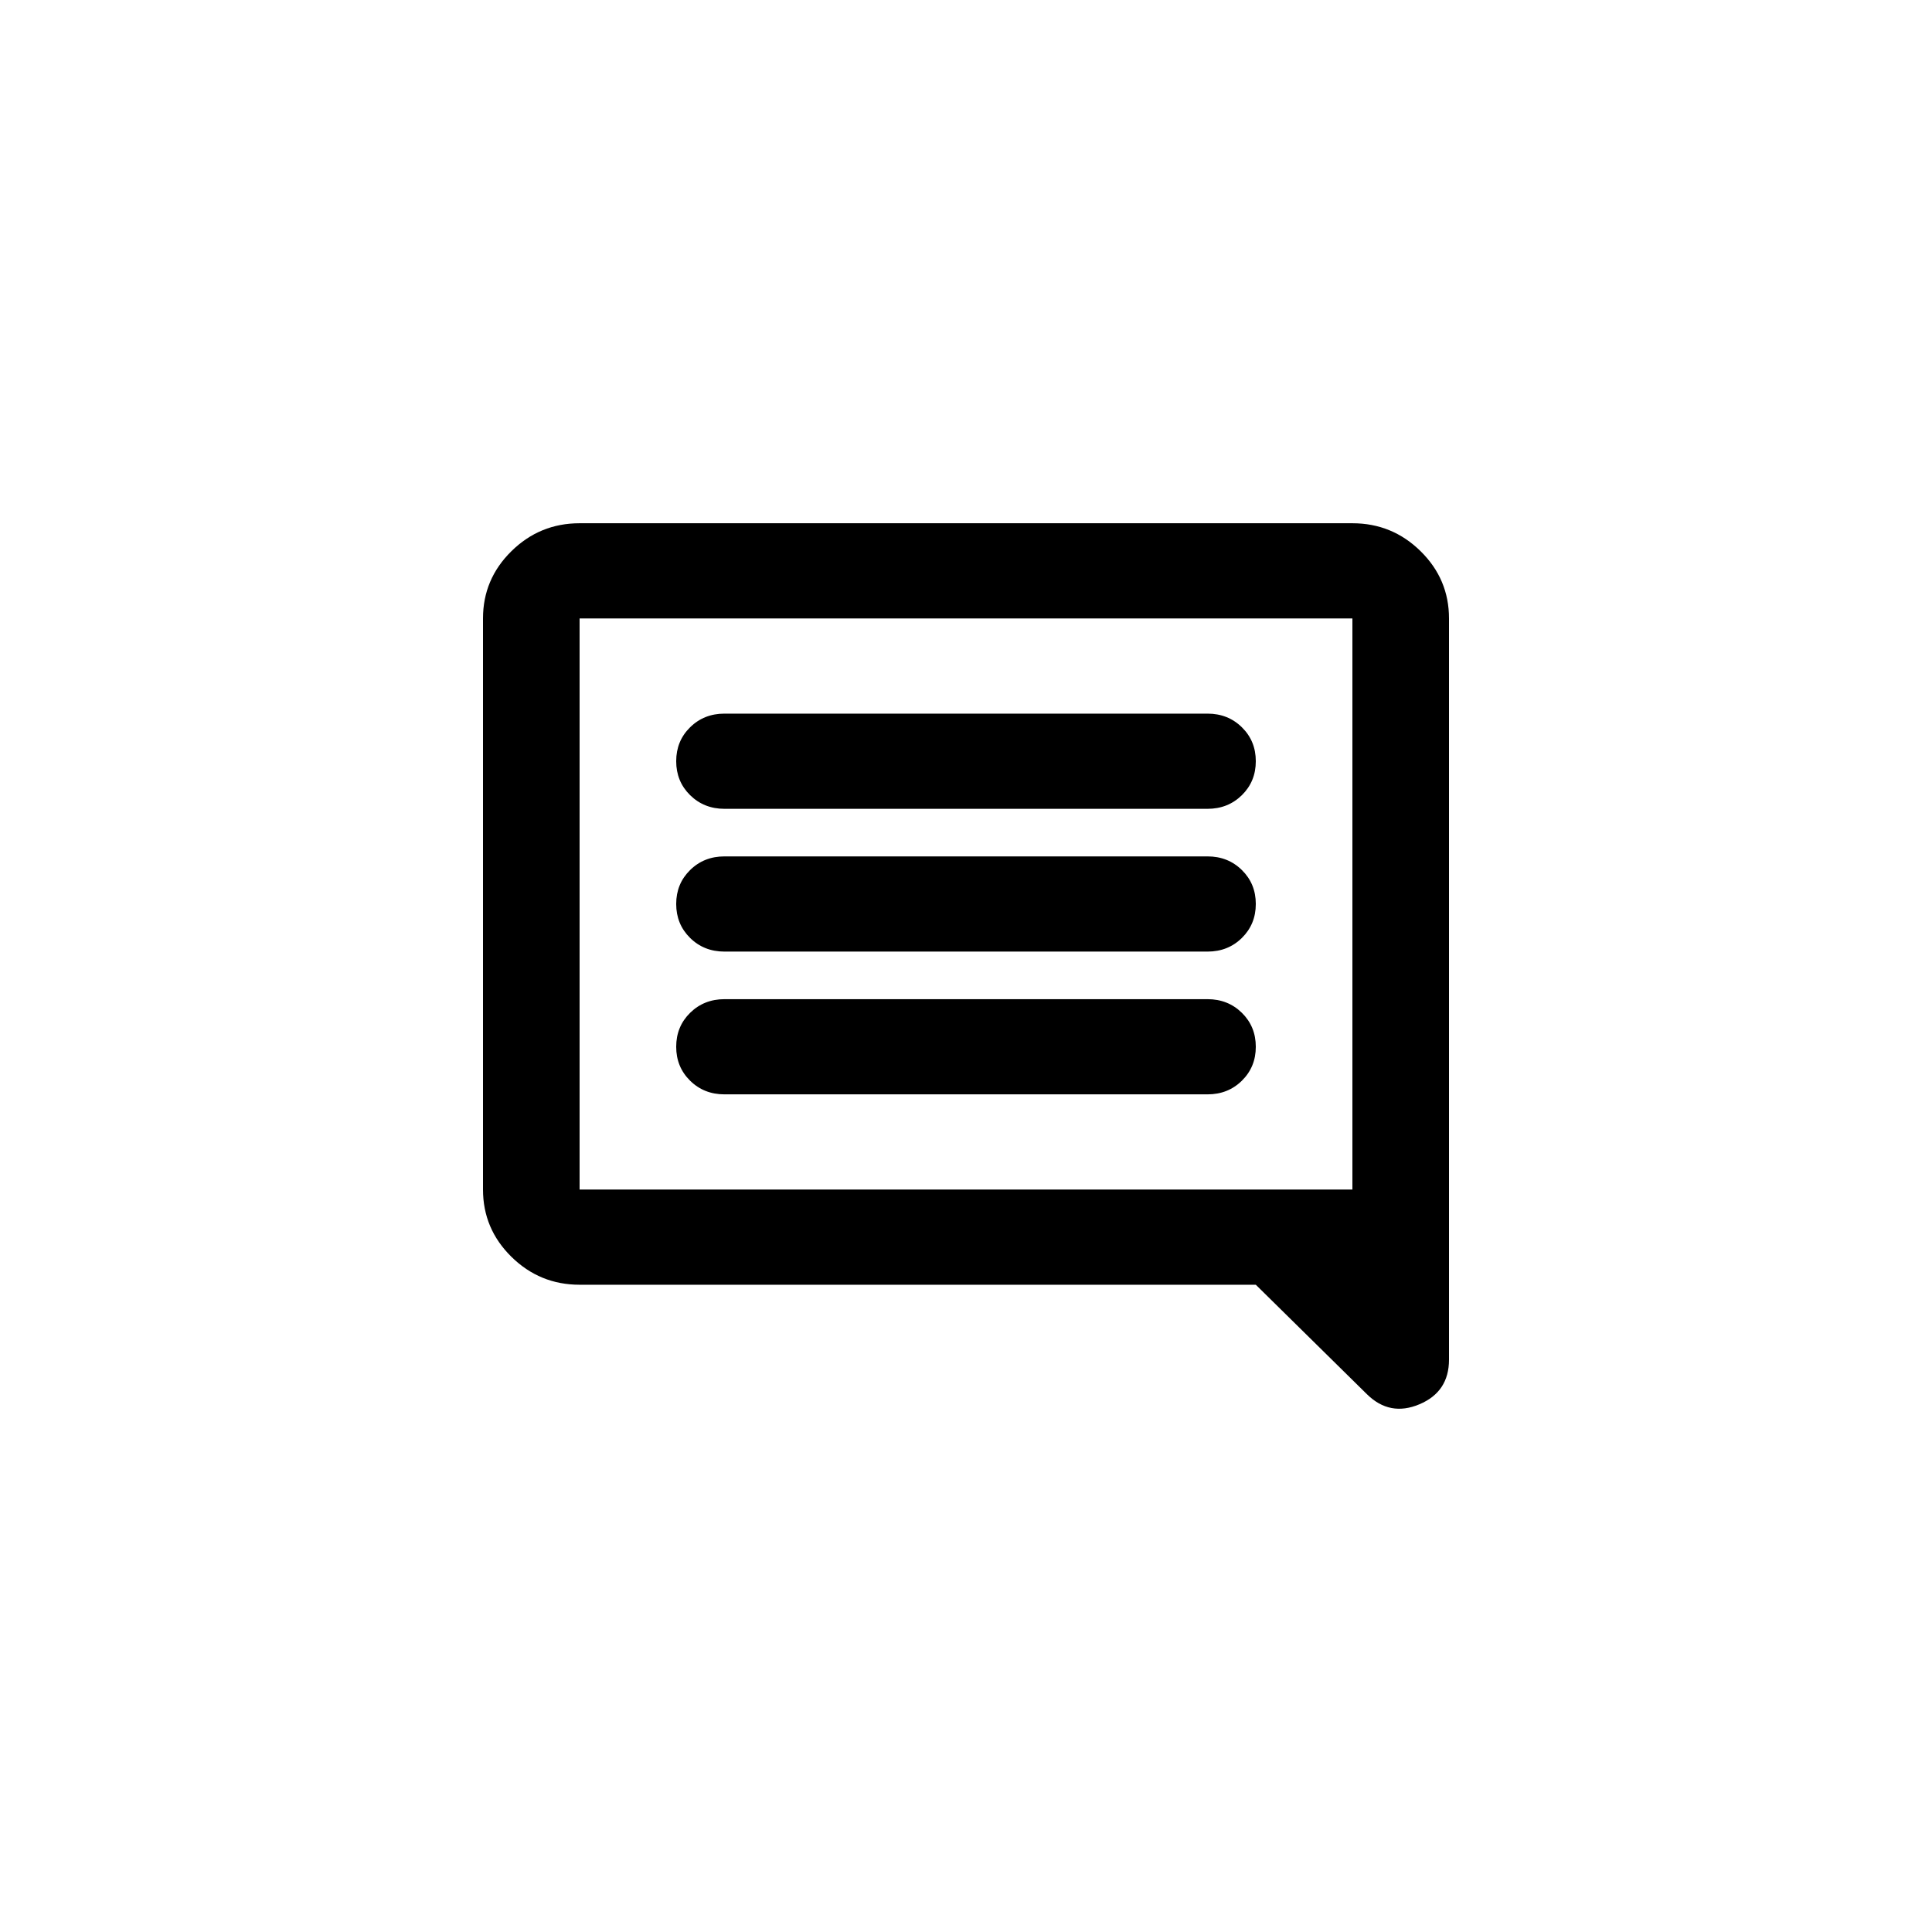
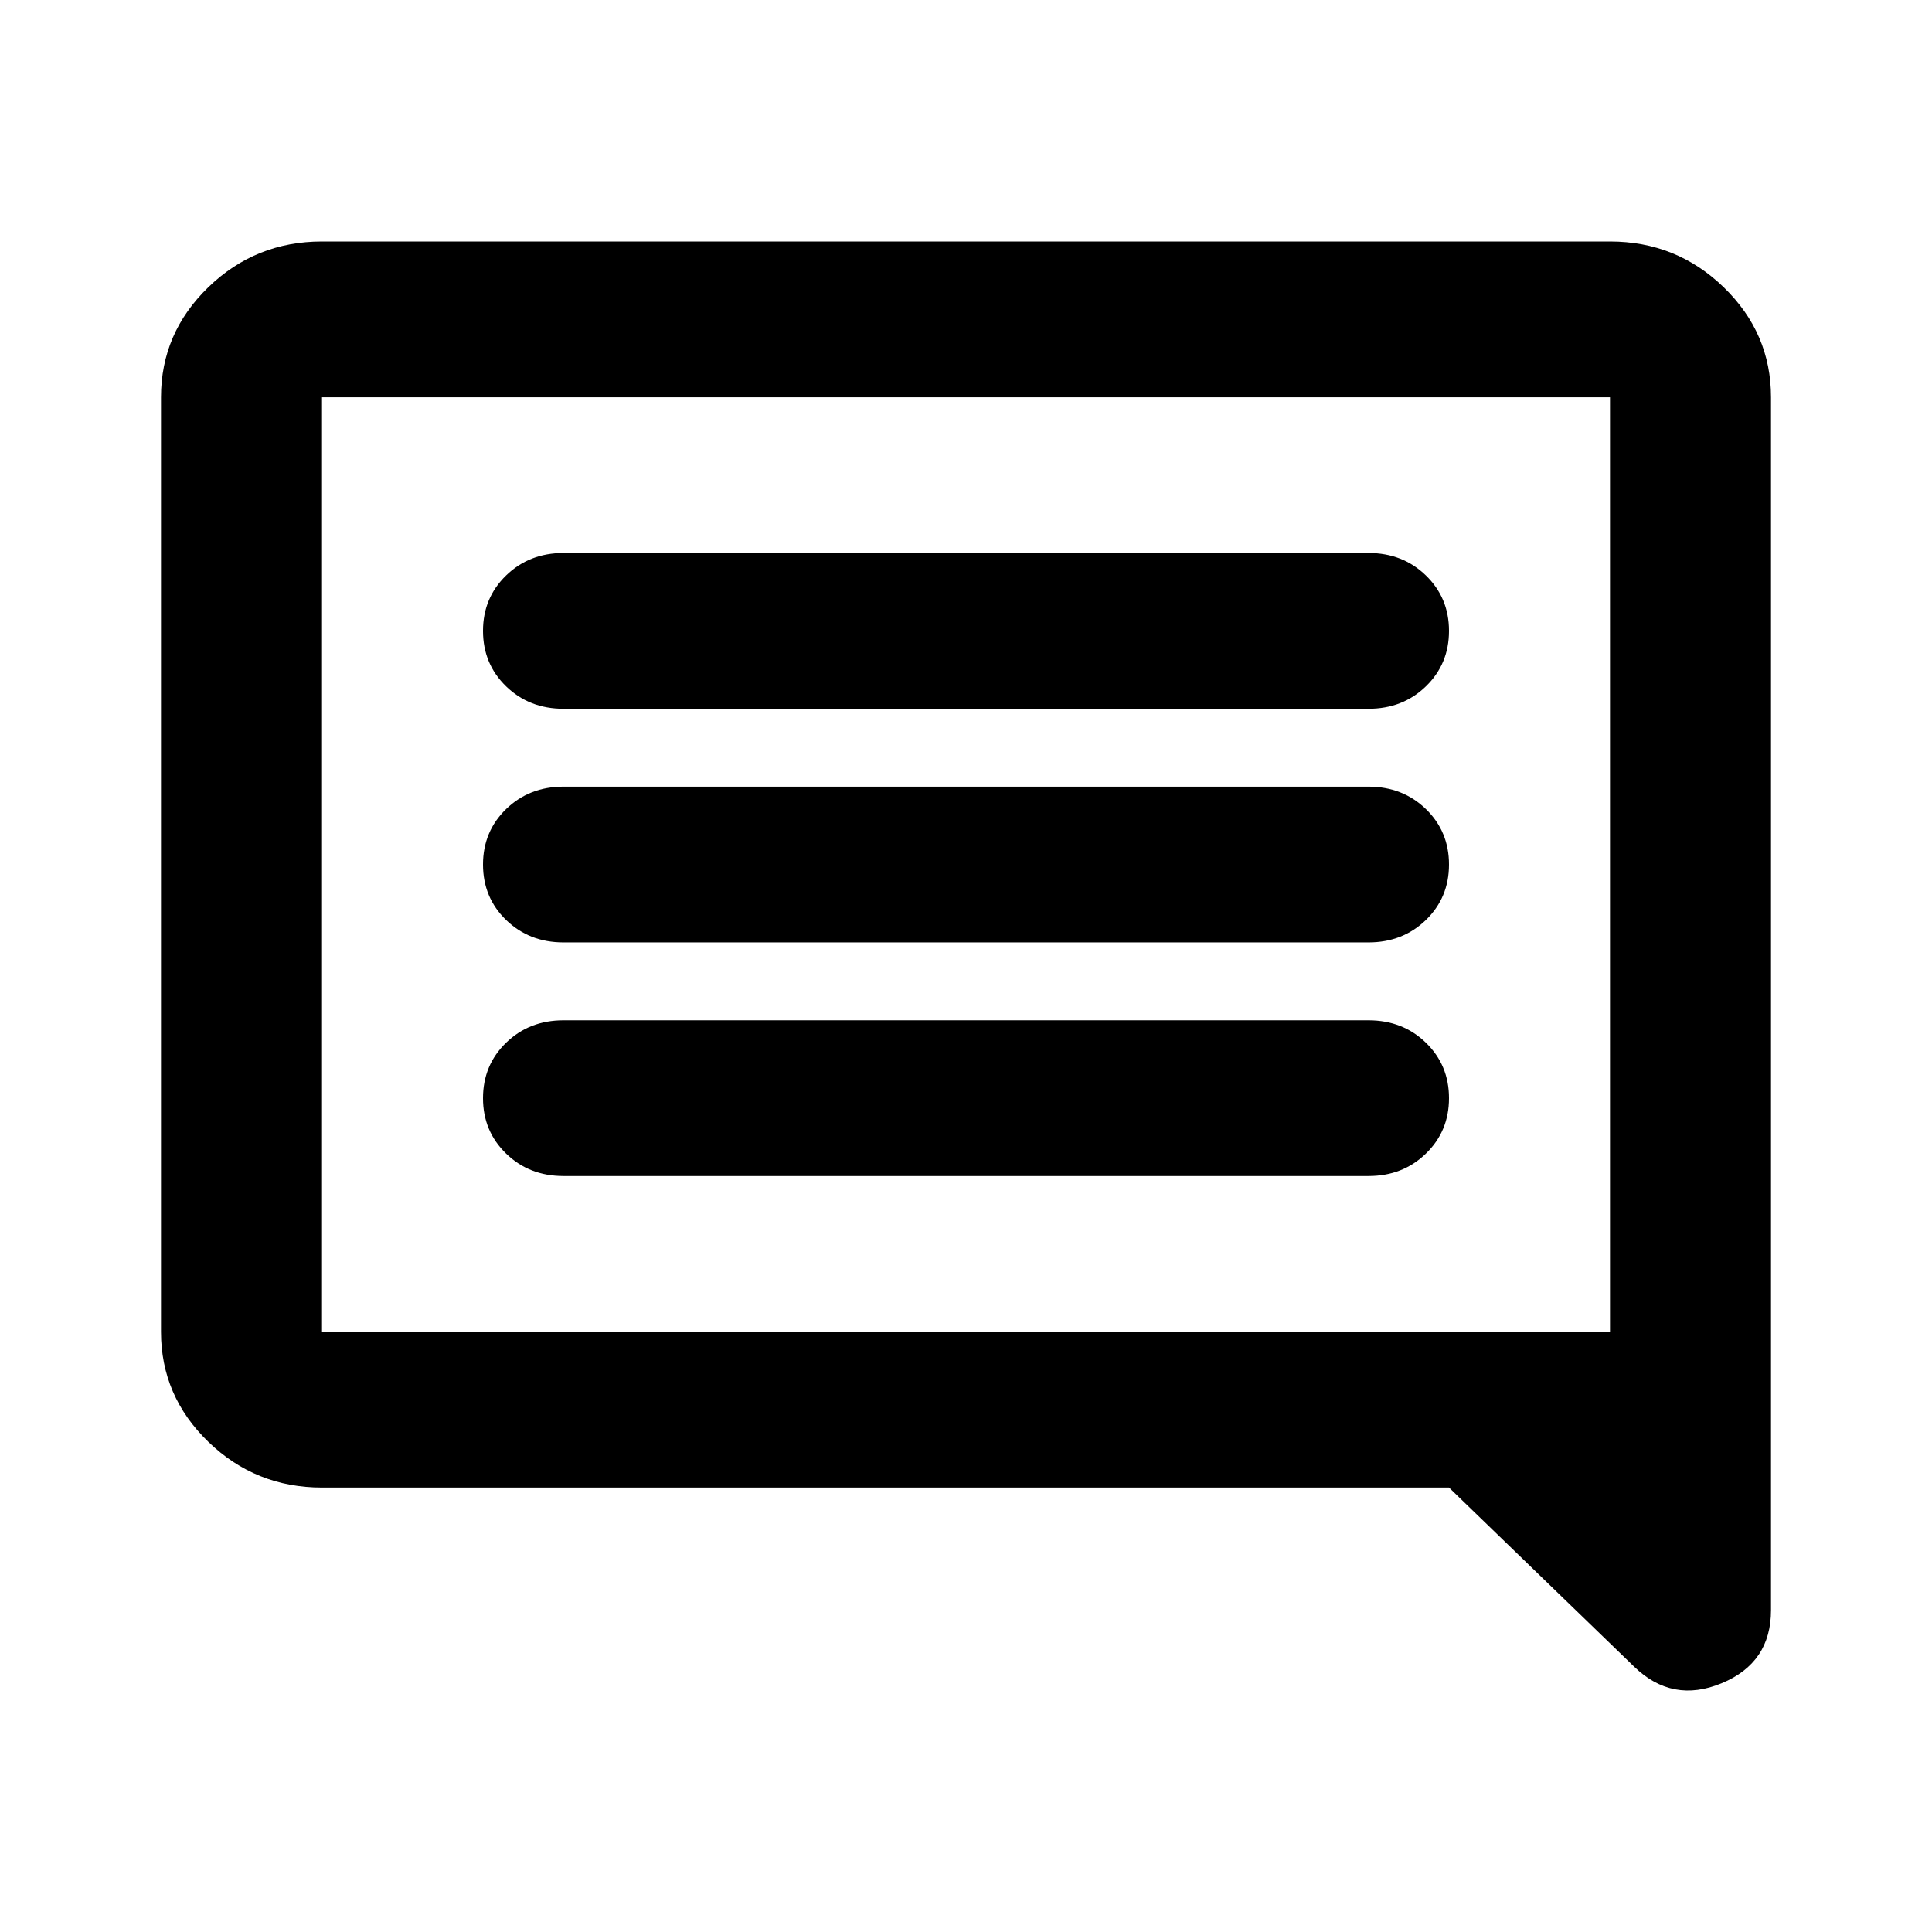
<svg xmlns="http://www.w3.org/2000/svg" width="48" height="48" viewBox="0 0 48 48" fill="none">
-   <path d="M18 27.189H30C30.34 27.189 30.625 27.076 30.855 26.849C31.085 26.622 31.2 26.342 31.2 26.007C31.2 25.672 31.085 25.391 30.855 25.164C30.625 24.938 30.34 24.824 30 24.824H18C17.66 24.824 17.375 24.938 17.145 25.164C16.915 25.391 16.8 25.672 16.8 26.007C16.8 26.342 16.915 26.622 17.145 26.849C17.375 27.076 17.66 27.189 18 27.189ZM18 23.642H30C30.34 23.642 30.625 23.529 30.855 23.302C31.085 23.075 31.2 22.794 31.2 22.459C31.2 22.124 31.085 21.843 30.855 21.617C30.625 21.39 30.34 21.277 30 21.277H18C17.66 21.277 17.375 21.39 17.145 21.617C16.915 21.843 16.8 22.124 16.8 22.459C16.8 22.794 16.915 23.075 17.145 23.302C17.375 23.529 17.66 23.642 18 23.642ZM18 20.095H30C30.34 20.095 30.625 19.981 30.855 19.755C31.085 19.528 31.2 19.247 31.2 18.912C31.2 18.577 31.085 18.296 30.855 18.07C30.625 17.843 30.34 17.73 30 17.73H18C17.66 17.73 17.375 17.843 17.145 18.07C16.915 18.296 16.8 18.577 16.8 18.912C16.8 19.247 16.915 19.528 17.145 19.755C17.375 19.981 17.66 20.095 18 20.095ZM14.4 31.919C13.74 31.919 13.175 31.687 12.705 31.224C12.235 30.761 12 30.204 12 29.554V15.365C12 14.714 12.235 14.158 12.705 13.695C13.175 13.232 13.74 13 14.4 13H33.6C34.26 13 34.825 13.232 35.295 13.695C35.765 14.158 36 14.714 36 15.365V33.781C36 34.313 35.755 34.683 35.265 34.889C34.775 35.096 34.34 35.013 33.96 34.638L31.2 31.919H14.4ZM14.4 29.554H33.6V15.365H14.4V29.554Z" fill="black" />
+   <path d="M14 29.218H34C34.567 29.218 35.042 29.033 35.425 28.662C35.808 28.291 36 27.832 36 27.284C36 26.735 35.808 26.276 35.425 25.905C35.042 25.534 34.567 25.349 34 25.349H14C13.433 25.349 12.958 25.534 12.575 25.905C12.192 26.276 12 26.735 12 27.284C12 27.832 12.192 28.291 12.575 28.662C12.958 29.033 13.433 29.218 14 29.218ZM14 23.414H34C34.567 23.414 35.042 23.228 35.425 22.858C35.808 22.487 36 22.027 36 21.479C36 20.931 35.808 20.471 35.425 20.1C35.042 19.73 34.567 19.544 34 19.544H14C13.433 19.544 12.958 19.73 12.575 20.1C12.192 20.471 12 20.931 12 21.479C12 22.027 12.192 22.487 12.575 22.858C12.958 23.228 13.433 23.414 14 23.414ZM14 17.609H34C34.567 17.609 35.042 17.424 35.425 17.053C35.808 16.682 36 16.223 36 15.674C36 15.126 35.808 14.667 35.425 14.296C35.042 13.925 34.567 13.739 34 13.739H14C13.433 13.739 12.958 13.925 12.575 14.296C12.192 14.667 12 15.126 12 15.674C12 16.223 12.192 16.682 12.575 17.053C12.958 17.424 13.433 17.609 14 17.609ZM8 36.958C6.9 36.958 5.958 36.579 5.175 35.821C4.392 35.063 4 34.152 4 33.088V9.87C4 8.806 4.392 7.895 5.175 7.137C5.958 6.379 6.9 6 8 6H40C41.1 6 42.042 6.379 42.825 7.137C43.608 7.895 44 8.806 44 9.87V40.005C44 40.876 43.592 41.481 42.775 41.819C41.958 42.158 41.233 42.021 40.6 41.408L36 36.958H8ZM8 33.088H40V9.87H8V33.088Z" fill="black" />
</svg>
